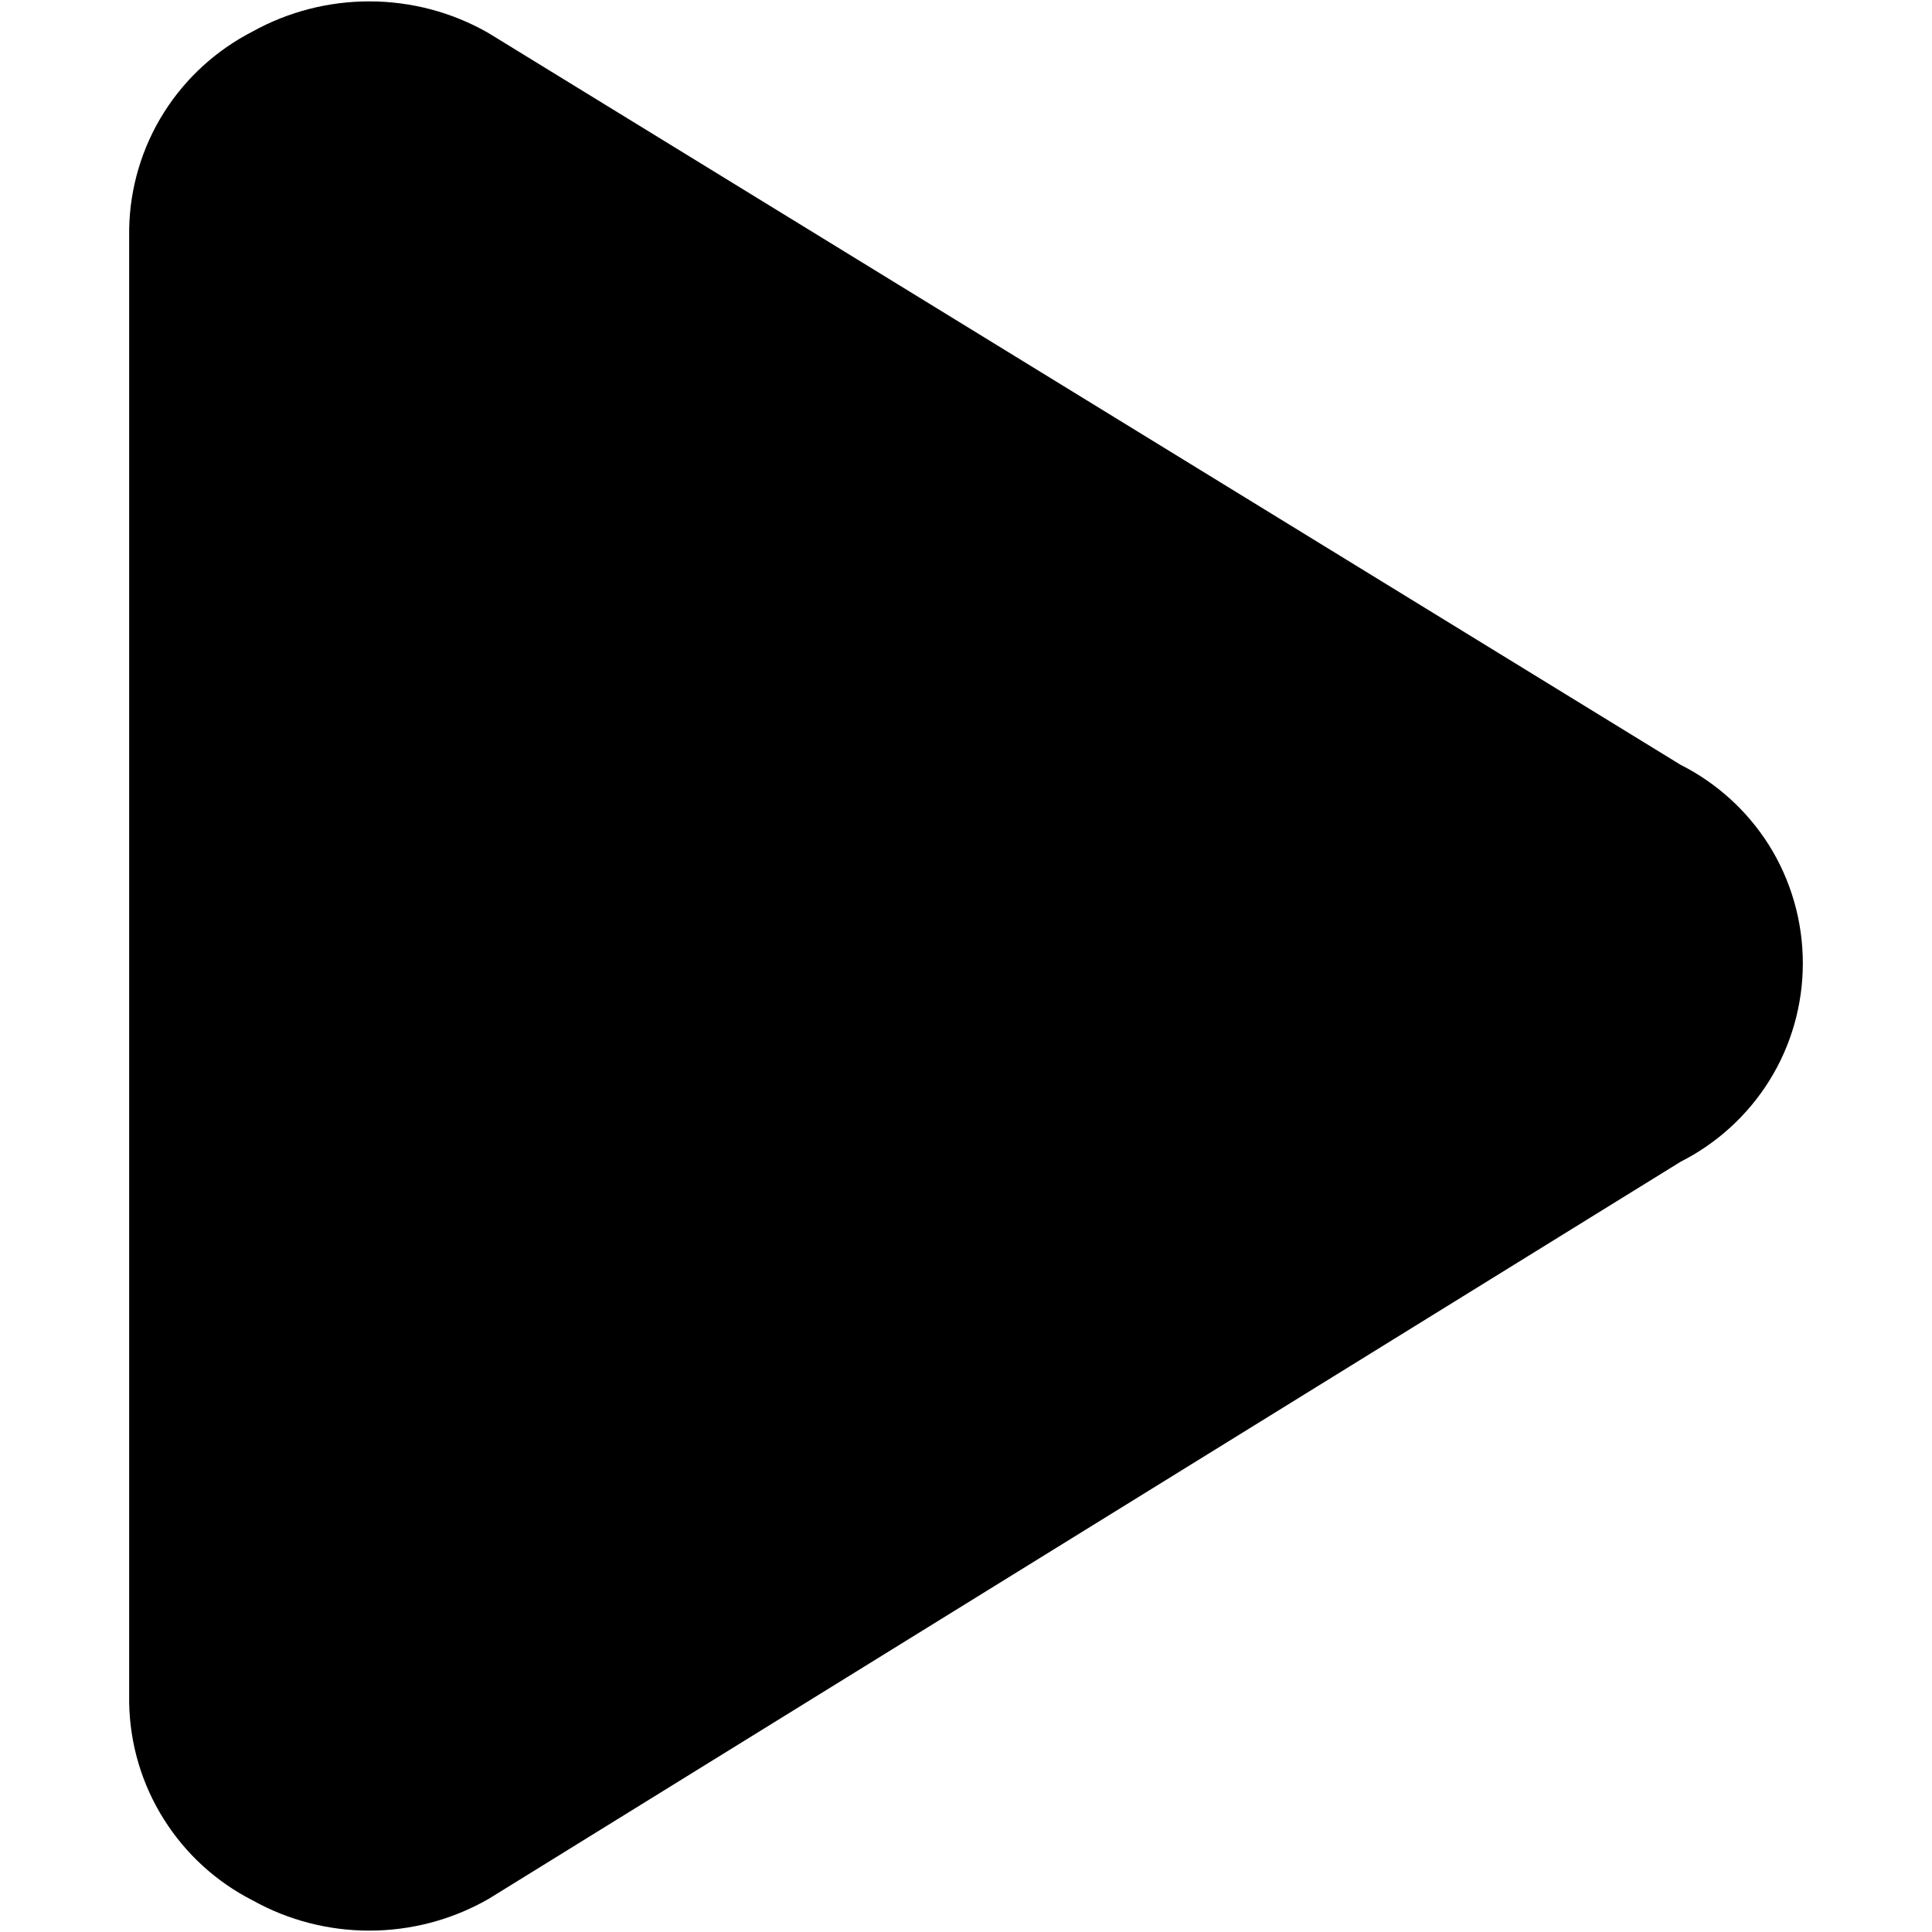
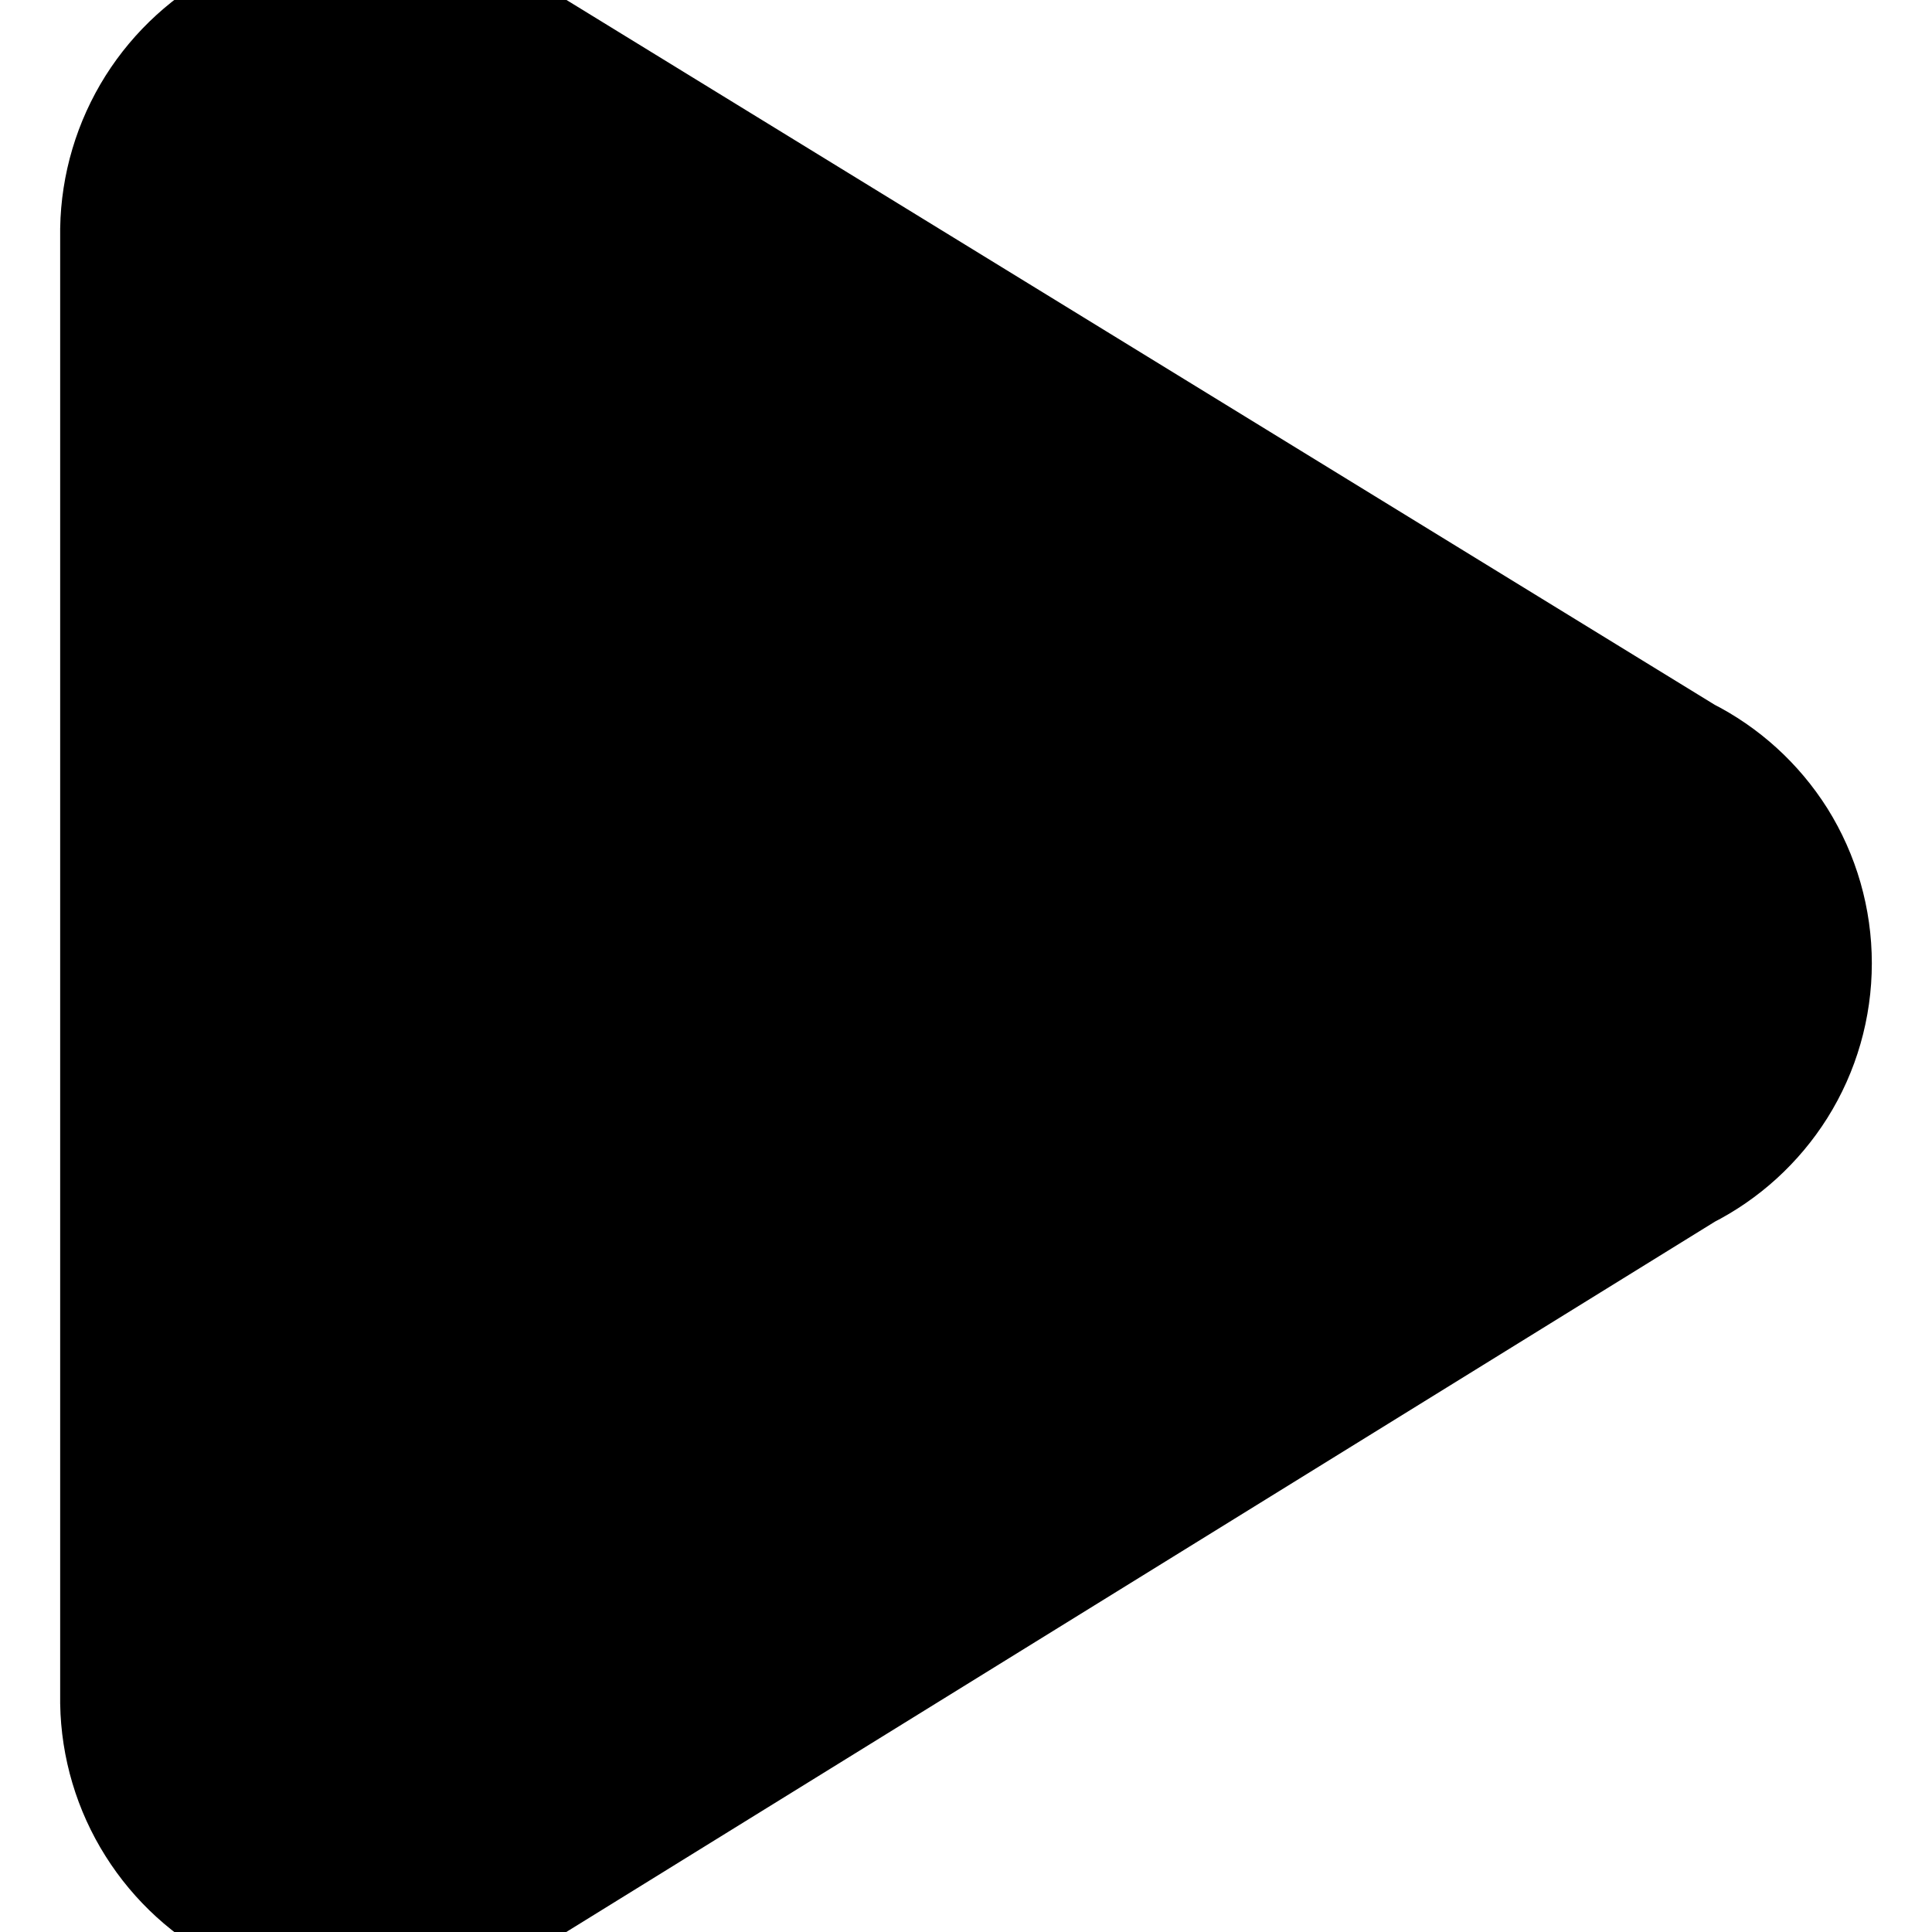
- <svg xmlns="http://www.w3.org/2000/svg" width="14" height="14" viewBox="0 0 14 14" fill="none">
+ <svg xmlns="http://www.w3.org/2000/svg" width="14" height="14" viewBox="0 0 14 14" stroke="currentColor" fill="none">
  <g id="button-play--button-television-buttons-movies-play-tv-video-controls">
    <path id="Union" fill-rule="evenodd" clip-rule="evenodd" d="M2.676 0.01C2.38 0.01 2.089 0.085 1.831 0.228C1.568 0.363 1.346 0.565 1.188 0.815C1.028 1.069 0.941 1.362 0.936 1.661L0.936 1.67V12.33L0.936 12.339C0.941 12.638 1.028 12.931 1.188 13.184C1.346 13.435 1.568 13.637 1.831 13.771C2.089 13.915 2.38 13.99 2.676 13.99C2.976 13.99 3.271 13.913 3.532 13.765C3.538 13.762 3.543 13.759 3.549 13.755L12.179 8.418C12.44 8.286 12.661 8.085 12.818 7.836C12.979 7.58 13.064 7.283 13.064 6.98C13.064 6.677 12.979 6.38 12.818 6.123C12.661 5.875 12.44 5.674 12.178 5.542L3.547 0.244C3.542 0.241 3.537 0.238 3.532 0.235C3.271 0.087 2.976 0.01 2.676 0.01Z" fill="black" />
  </g>
</svg>
